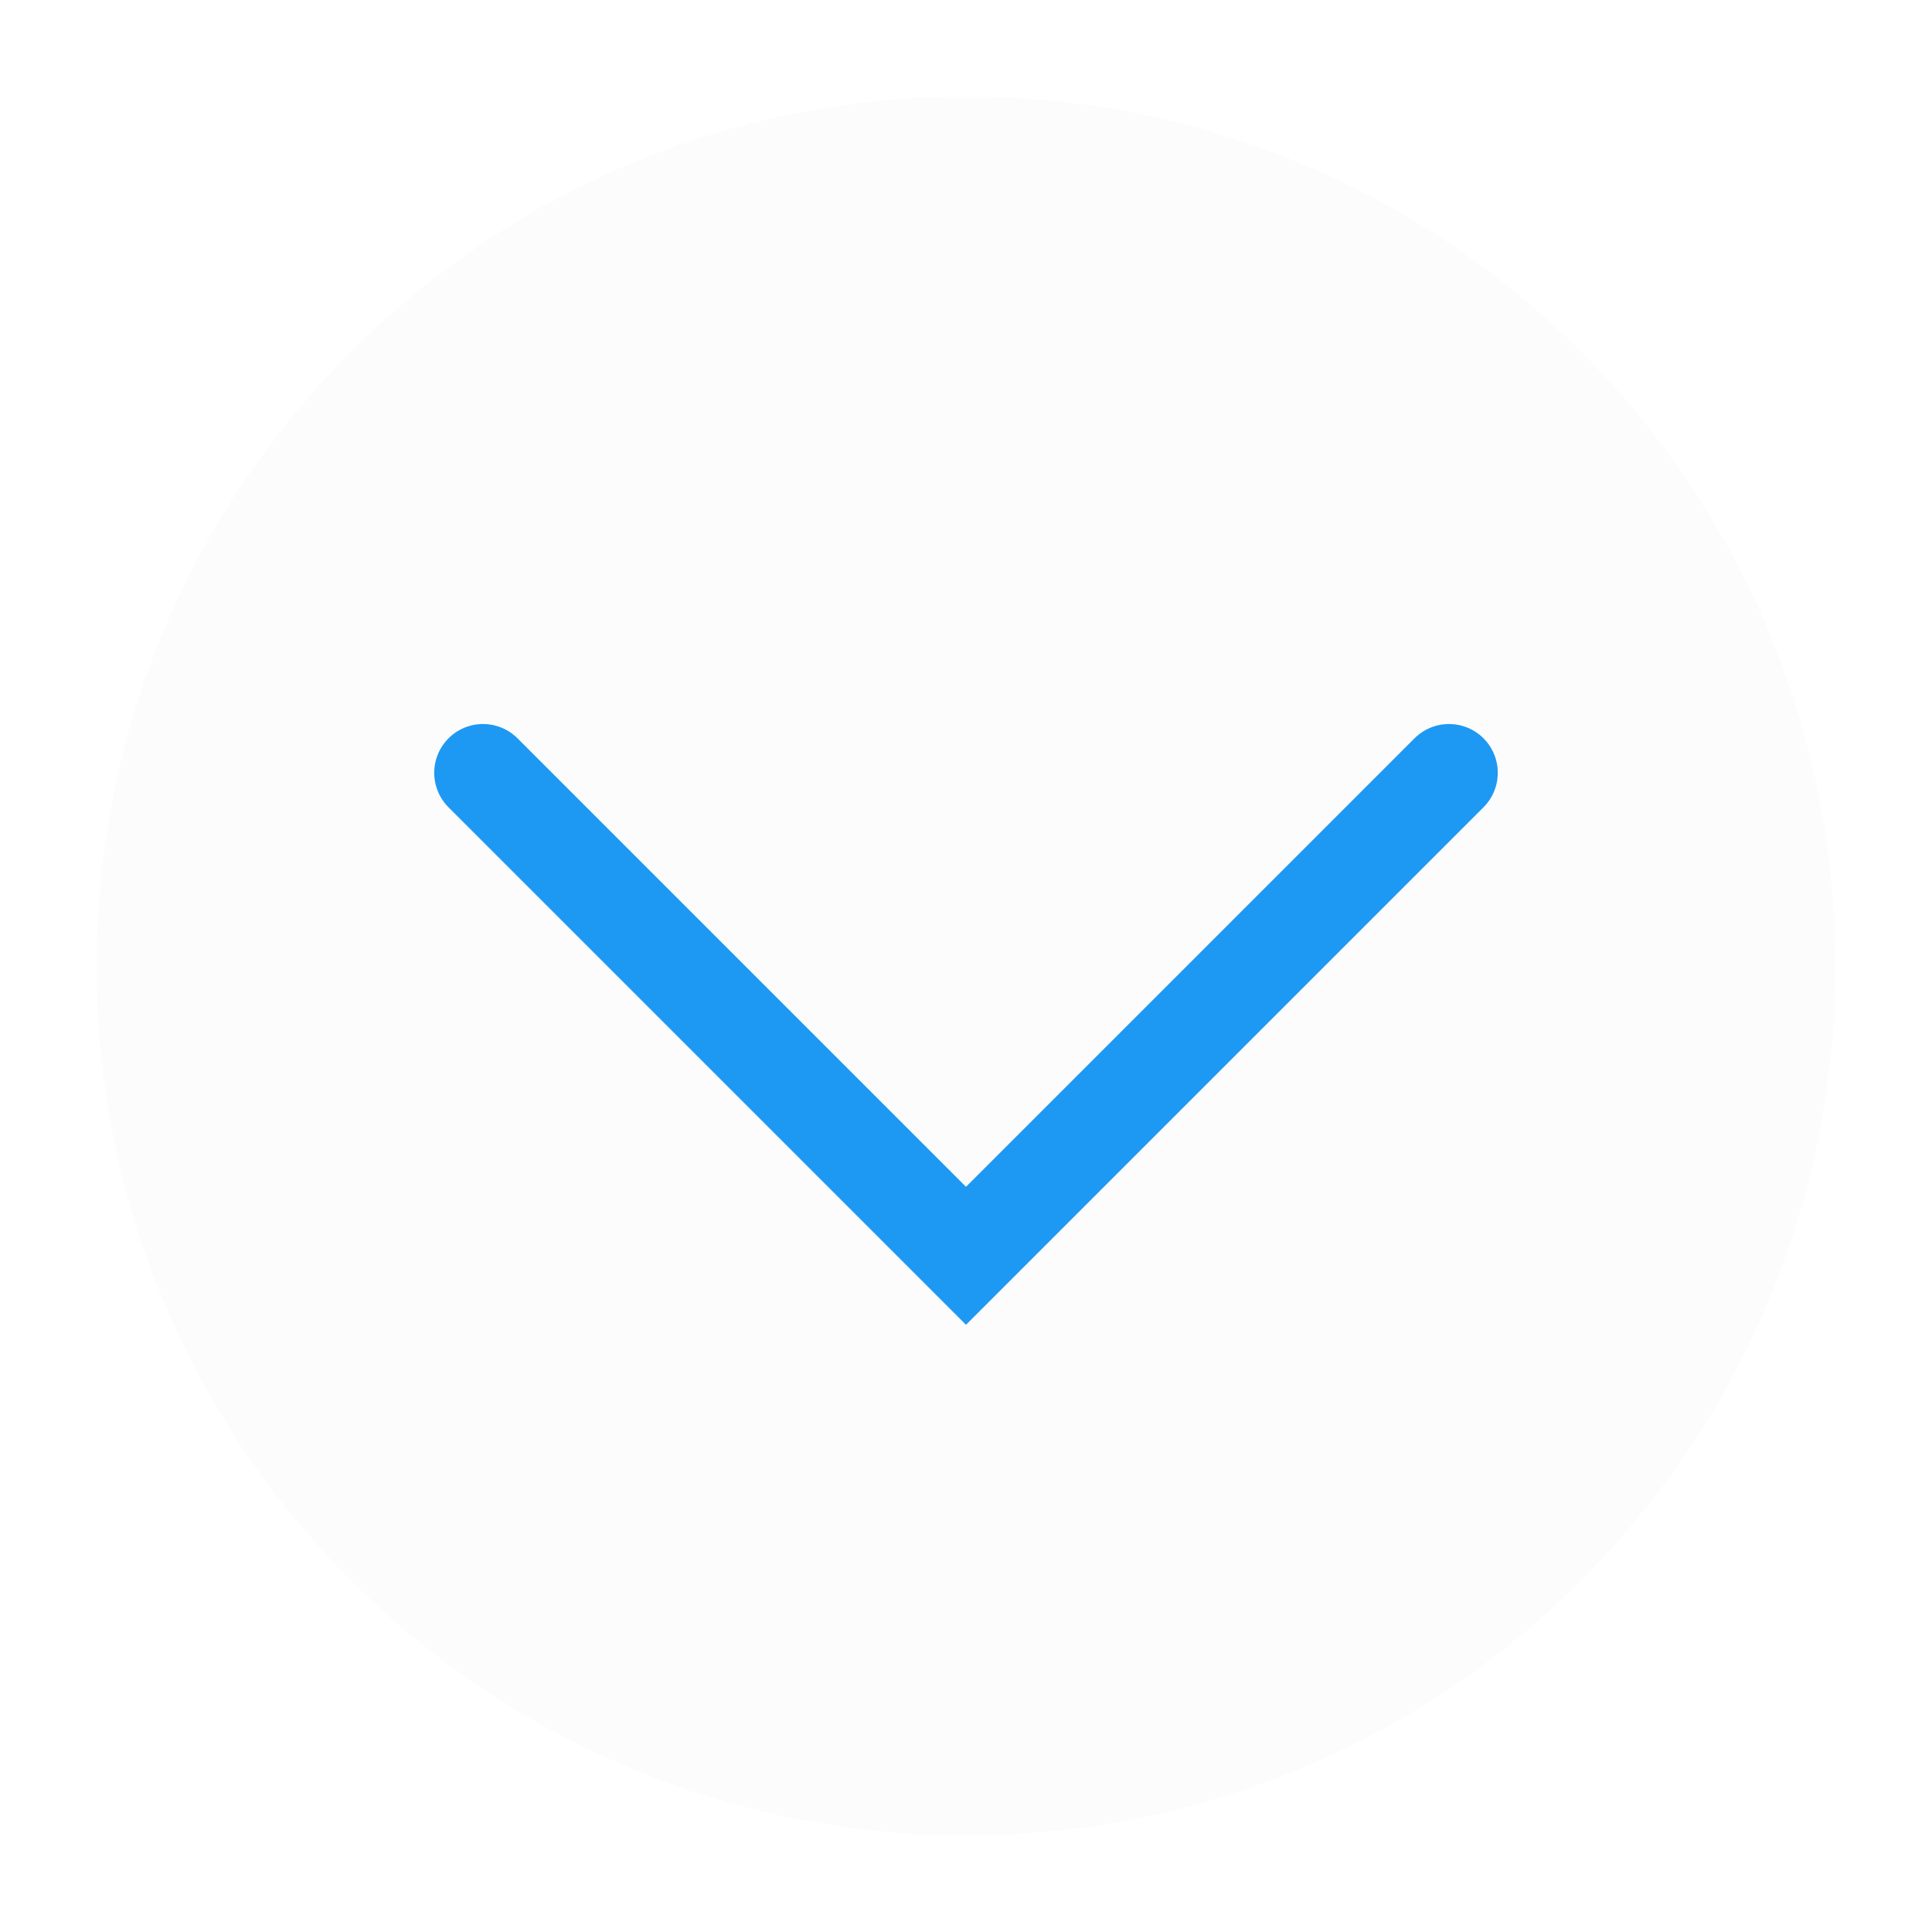
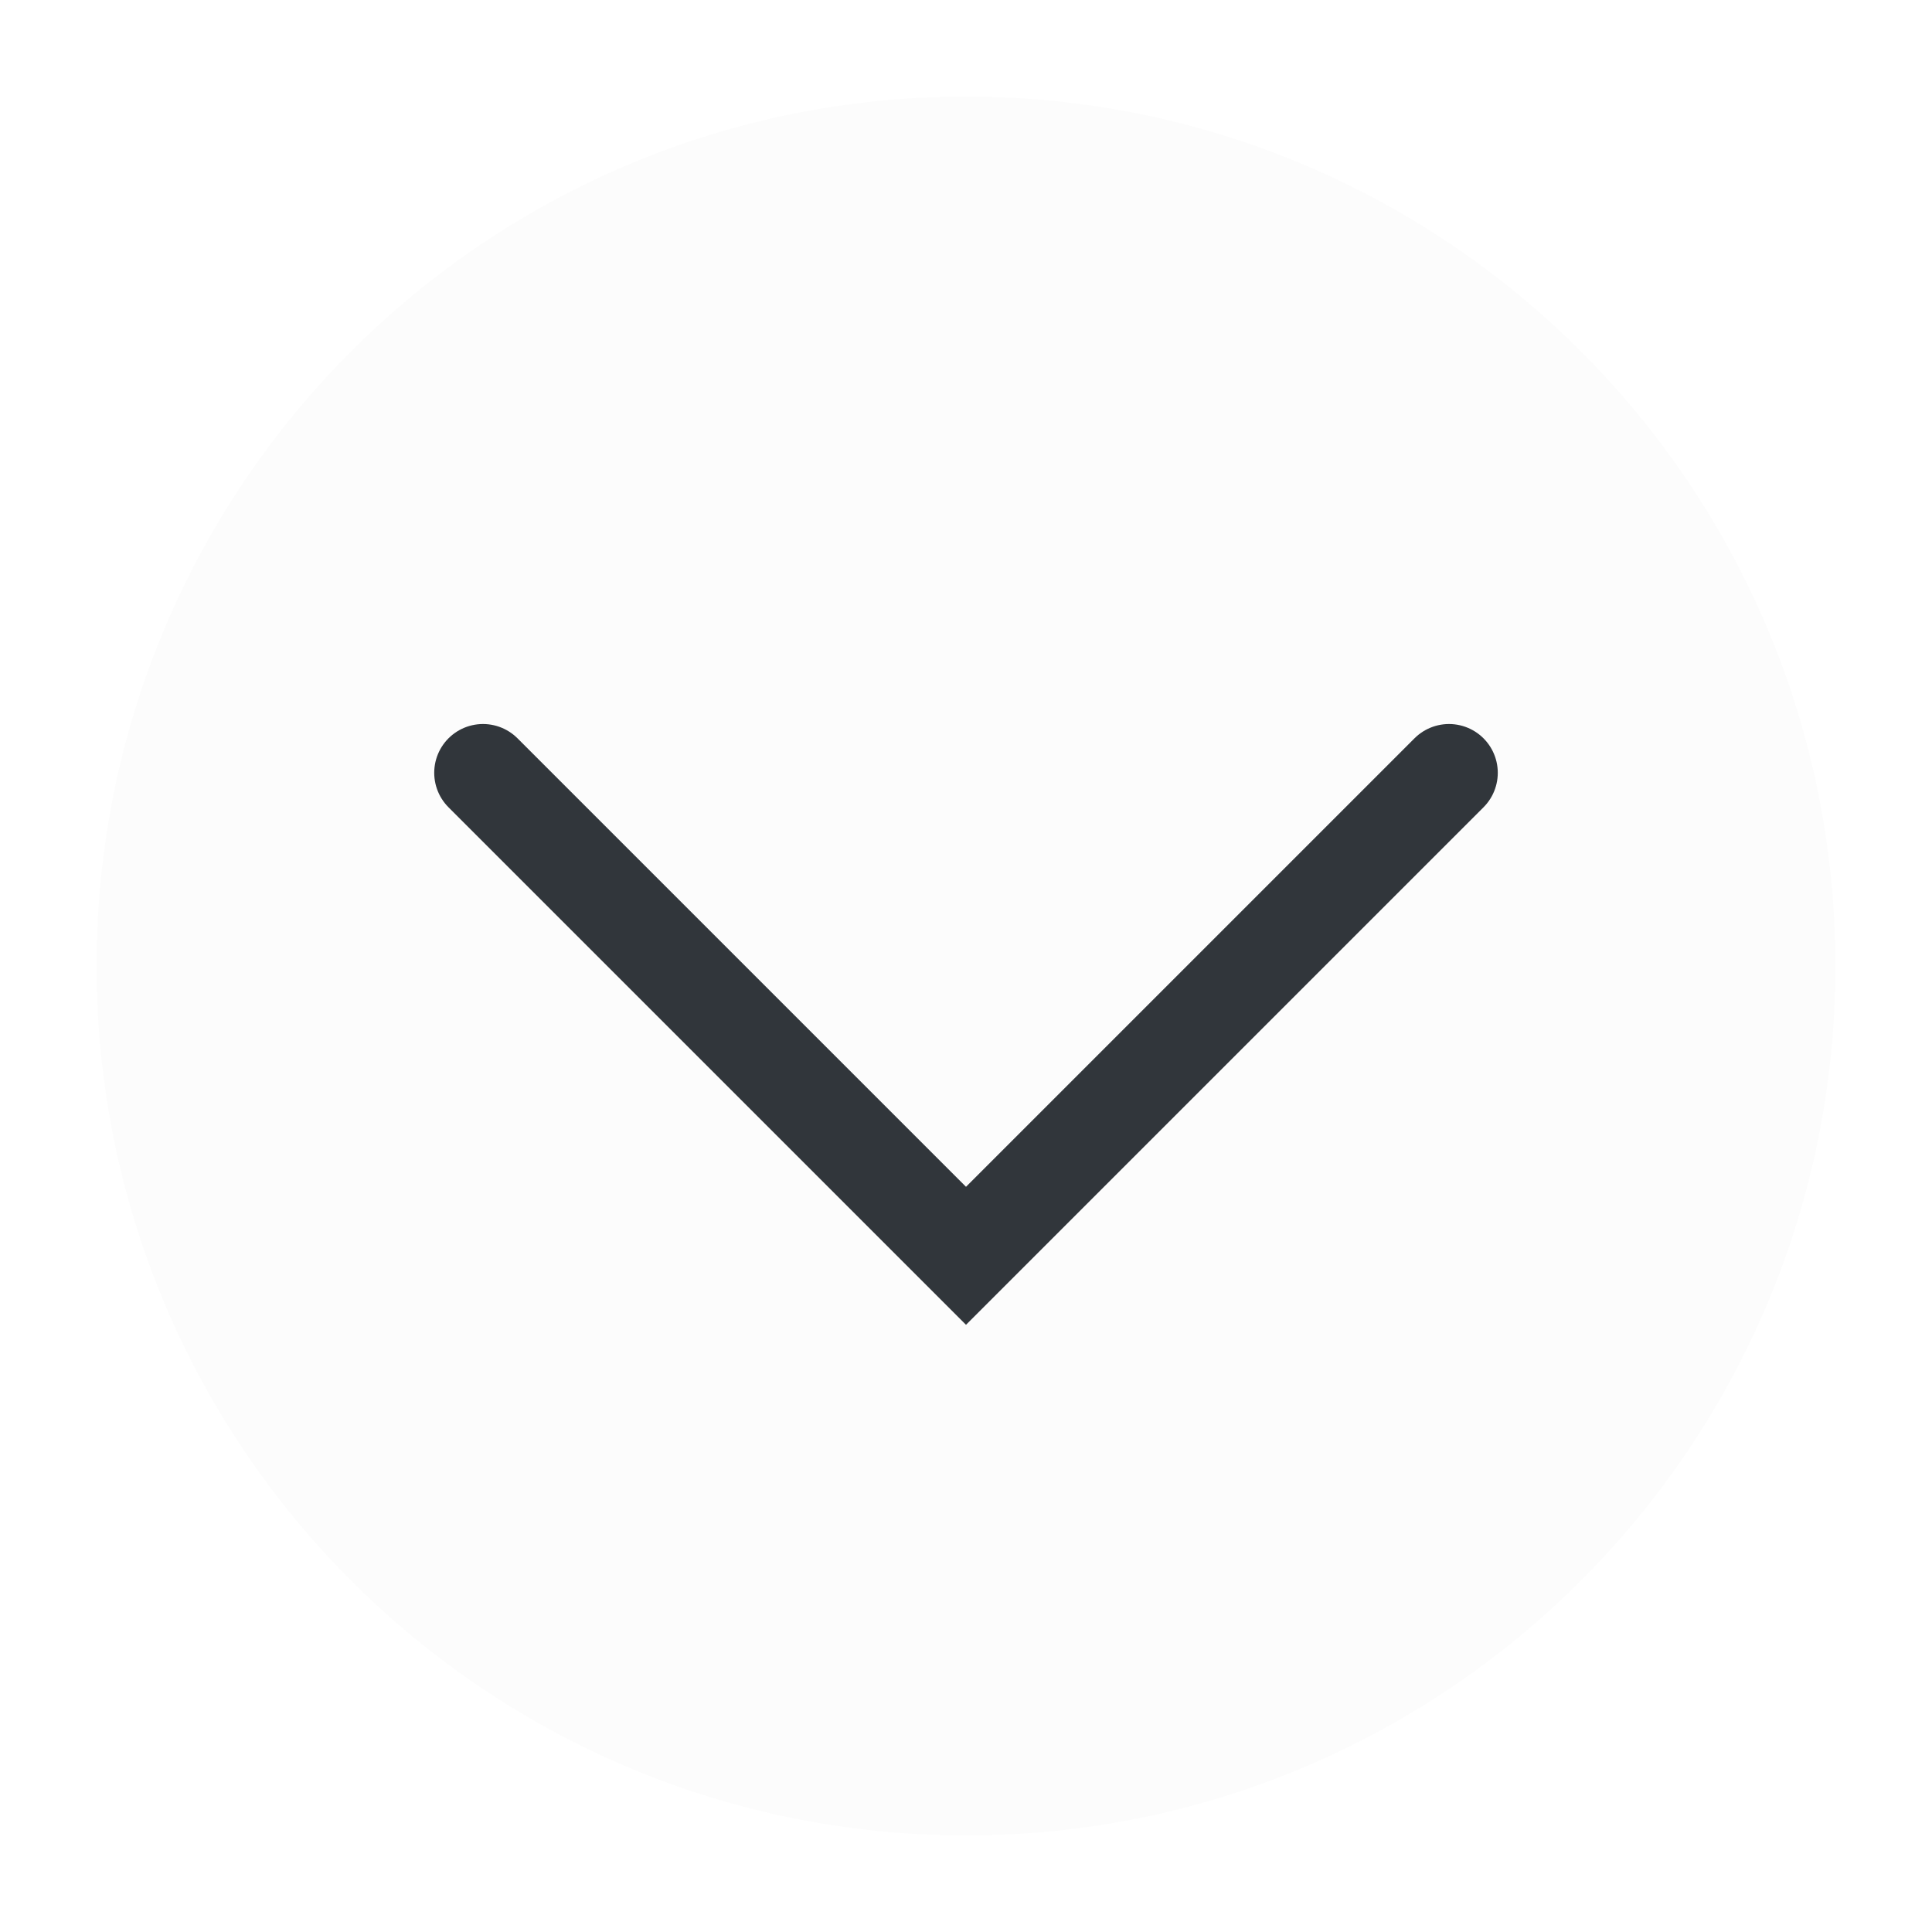
<svg xmlns="http://www.w3.org/2000/svg" viewBox="0 0 50 50" version="1.2" baseProfile="tiny">
  <defs>
</defs>
  <g fill="none" stroke="black" stroke-width="1" fill-rule="evenodd" stroke-linecap="square" stroke-linejoin="bevel">
    <g fill="#fcfcfc" fill-opacity="1" stroke="none" transform="matrix(2.5,0,0,2.5,2.5,2.5)" font-family="Noto Sans" font-size="10" font-weight="400" font-style="normal">
      <circle cx="9" cy="9" r="9" />
    </g>
-     <g fill="none" stroke="#1d99f3" stroke-opacity="1" stroke-width="1.01" stroke-linecap="round" stroke-linejoin="miter" stroke-miterlimit="2" transform="matrix(2.5,0,0,2.5,2.5,2.5)" font-family="Noto Sans" font-size="10" font-weight="400" font-style="normal">
+     <g fill="none" stroke="#31363b" stroke-opacity="1" stroke-width="1.01" stroke-linecap="round" stroke-linejoin="miter" stroke-miterlimit="2" transform="matrix(2.5,0,0,2.5,2.5,2.5)" font-family="Noto Sans" font-size="10" font-weight="400" font-style="normal">
      <polyline fill="none" vector-effect="none" points="4,7 9,12 14,7 " />
    </g>
    <g fill="none" stroke="#000000" stroke-opacity="1" stroke-width="1" stroke-linecap="square" stroke-linejoin="bevel" transform="matrix(1,0,0,1,0,0)" font-family="Noto Sans" font-size="10" font-weight="400" font-style="normal">
</g>
  </g>
</svg>
